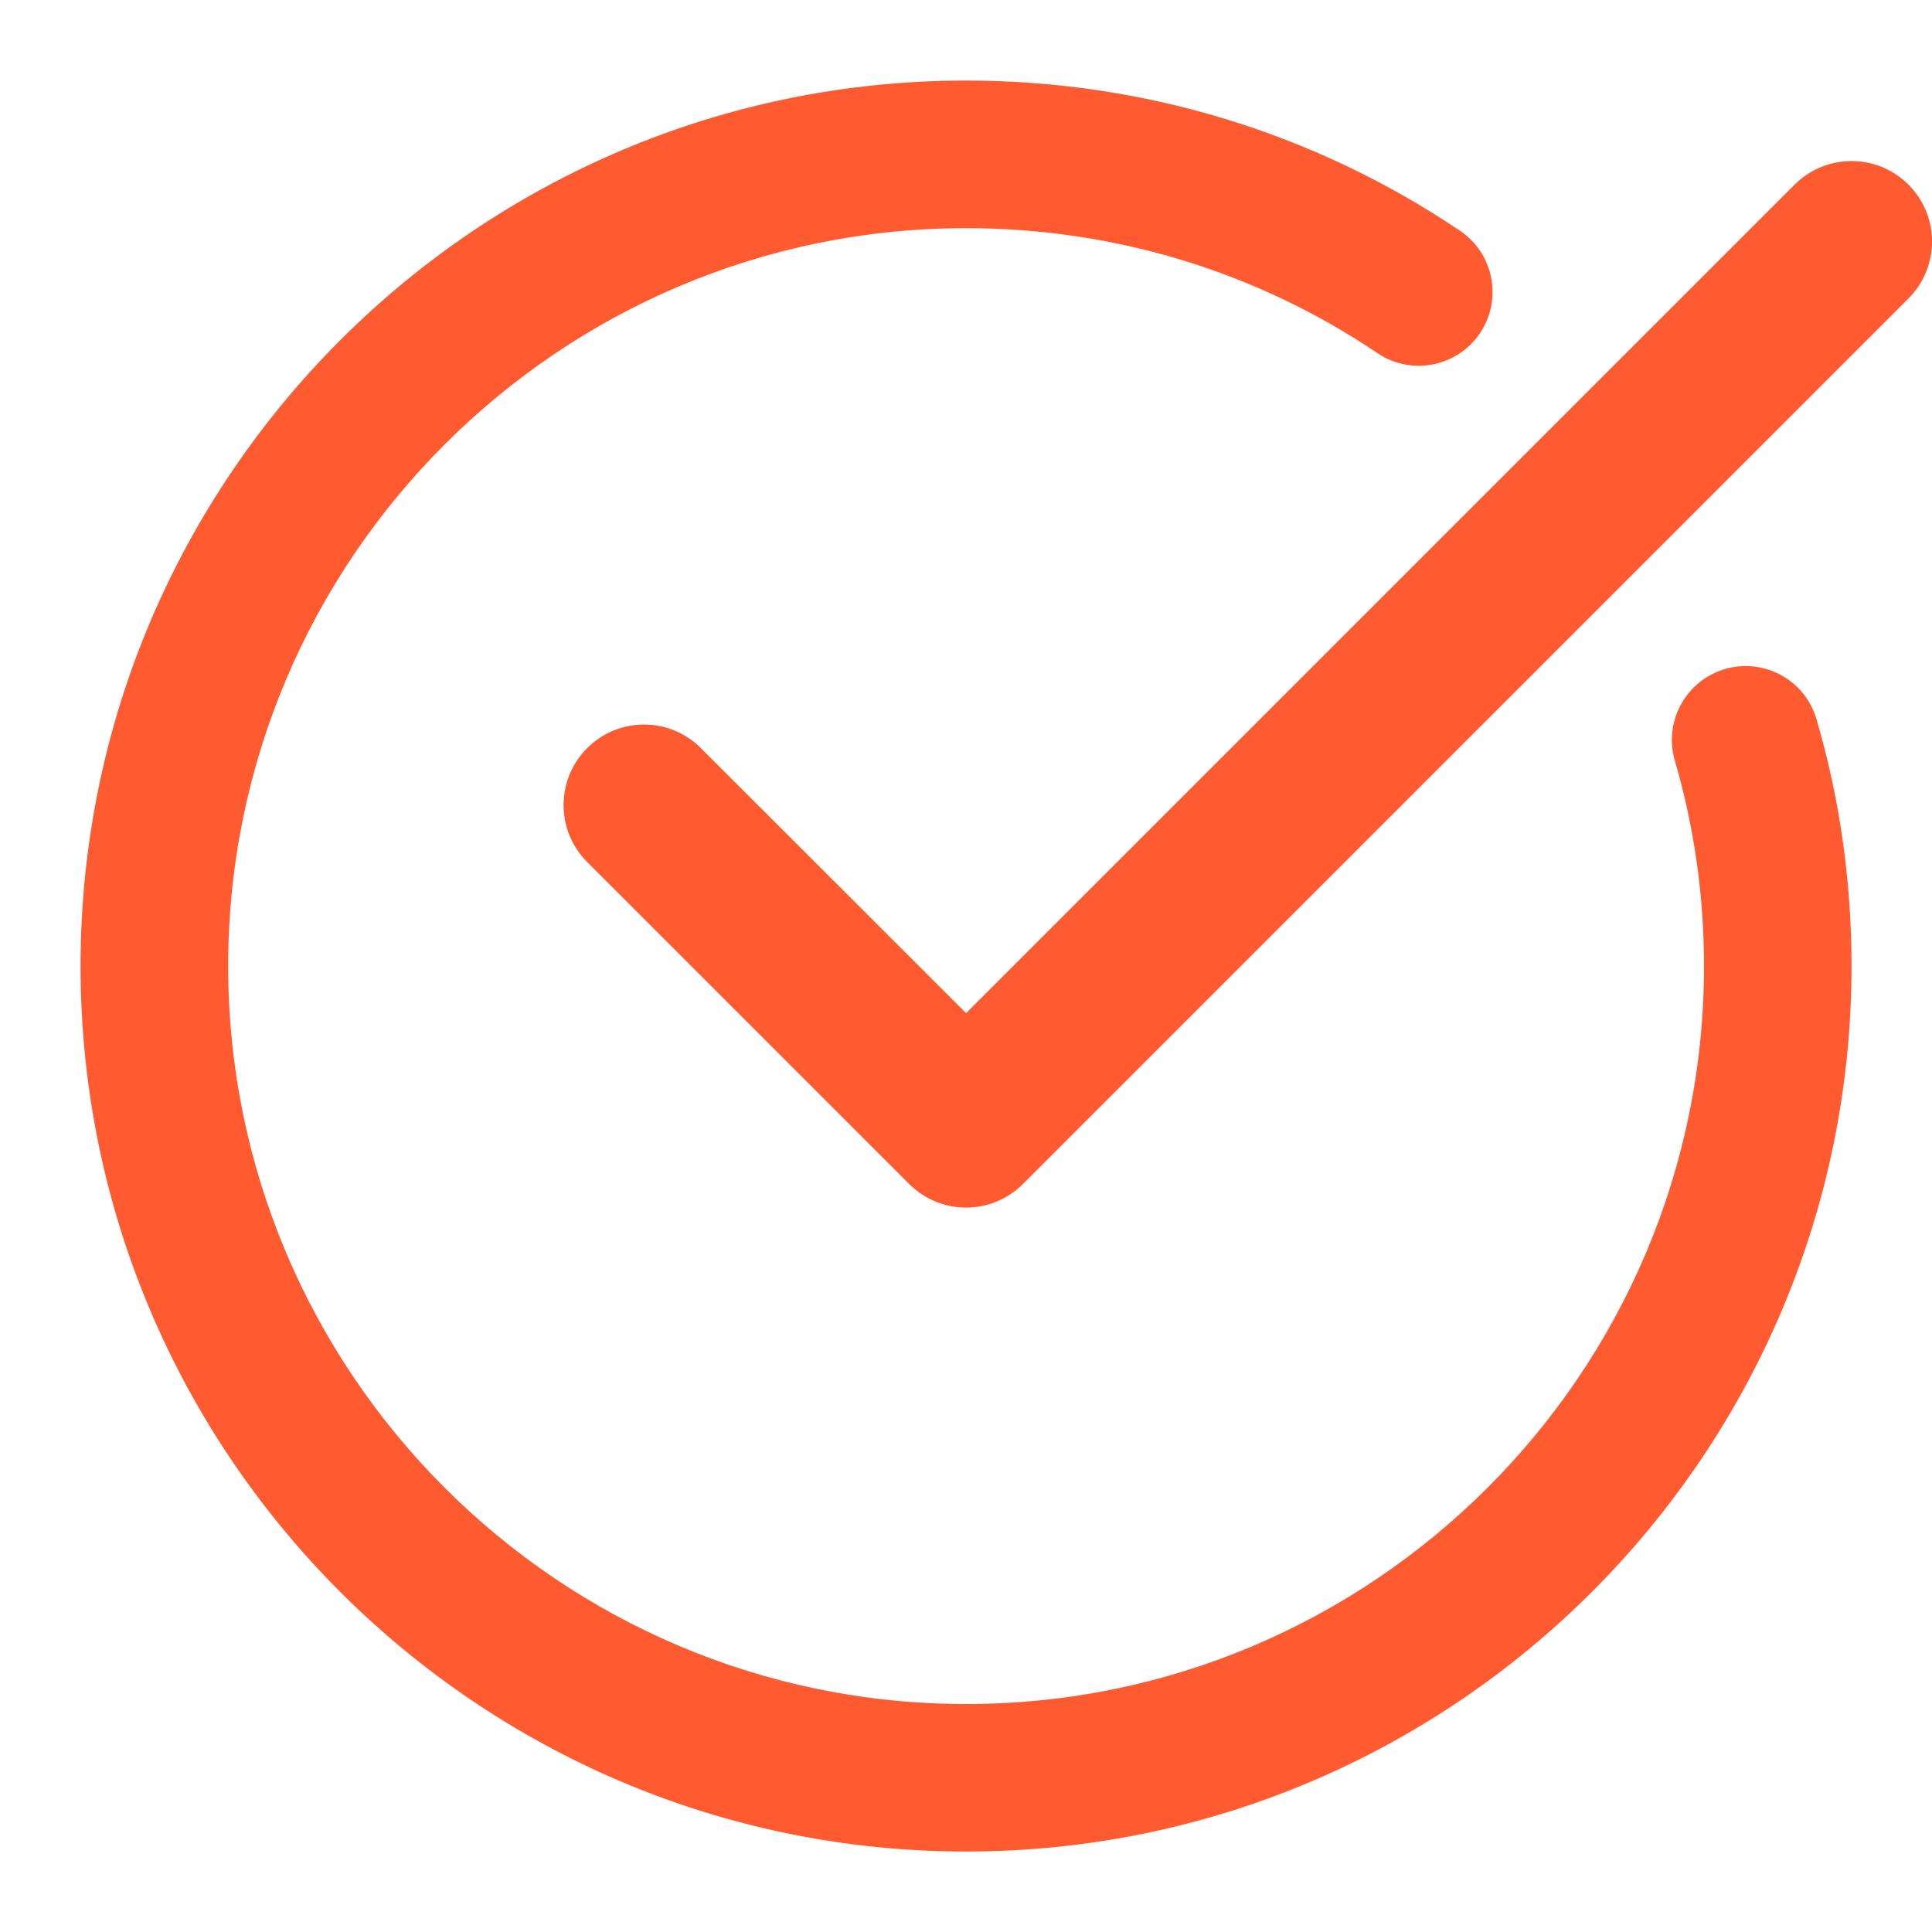
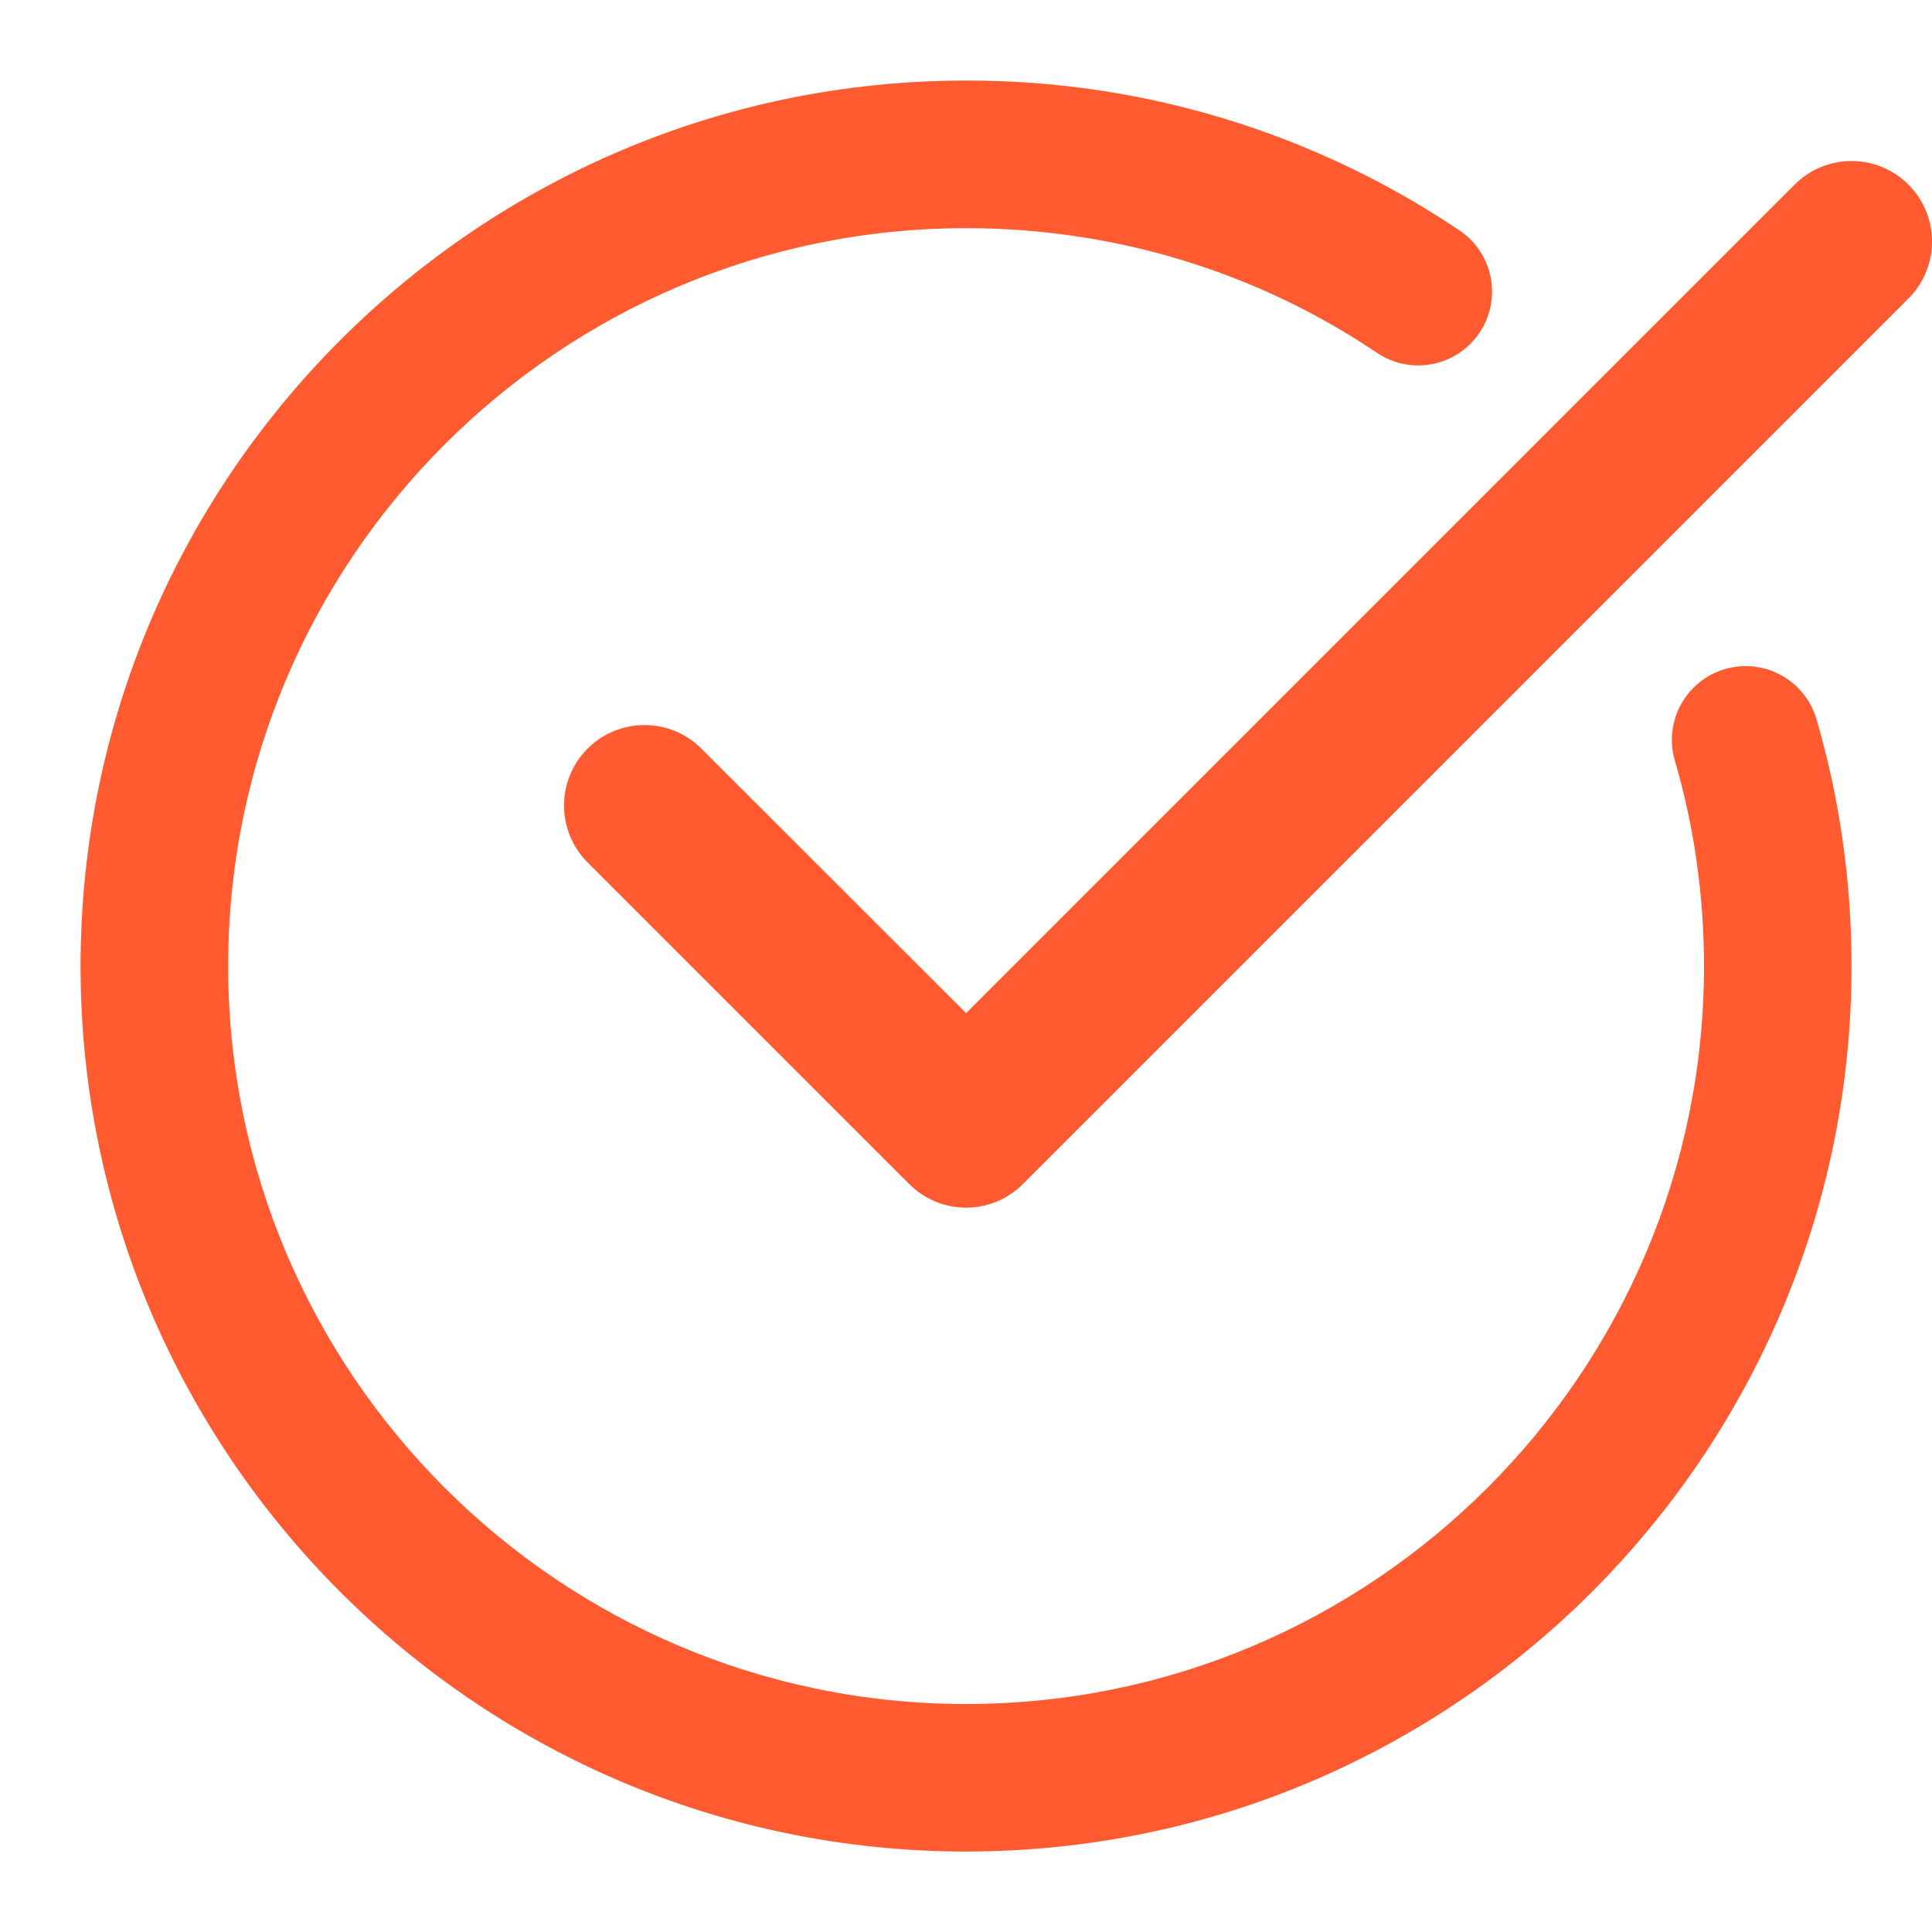
- <svg xmlns="http://www.w3.org/2000/svg" width="20" height="20" viewBox="0 0 20 20" fill="none">
-   <path d="M10.001 19.167C15.055 19.167 19.167 15.055 19.167 10.001C19.167 9.128 19.046 8.268 18.804 7.445C18.686 7.04 18.263 6.808 17.857 6.926C17.452 7.045 17.22 7.469 17.338 7.874C17.538 8.558 17.64 9.274 17.64 10.001C17.64 14.213 14.213 17.64 10.001 17.64C5.789 17.64 2.362 14.213 2.362 10.001C2.362 5.789 5.789 2.362 10.001 2.362C11.531 2.362 13.004 2.809 14.26 3.656C14.609 3.892 15.084 3.799 15.32 3.45C15.556 3.1 15.464 2.625 15.114 2.389C13.605 1.372 11.837 0.834 10.001 0.834C4.946 0.834 0.834 4.946 0.834 10.001C0.834 15.055 4.946 19.167 10.001 19.167Z" fill="#FF5A30" />
-   <path d="M18.578 1.911L10.001 10.488L7.256 7.745C6.931 7.419 6.403 7.419 6.078 7.745C5.753 8.07 5.753 8.598 6.078 8.923L9.411 12.256C9.574 12.419 9.787 12.501 10.001 12.501C10.214 12.501 10.427 12.419 10.59 12.256L19.756 3.09C20.082 2.764 20.082 2.237 19.756 1.911C19.431 1.586 18.904 1.586 18.578 1.911Z" fill="#FF5A30" />
+ <svg xmlns="http://www.w3.org/2000/svg" width="20" height="20" fill="none">
+   <path d="M10 19.167c5.055 0 9.167-4.112 9.167-9.166 0-.873-.122-1.733-.363-2.556a.763.763 0 10-1.466.429c.2.684.302 1.4.302 2.127 0 4.212-3.427 7.639-7.64 7.639-4.211 0-7.638-3.427-7.638-7.64 0-4.211 3.427-7.638 7.639-7.638 1.53 0 3.003.447 4.259 1.294a.764.764 0 00.854-1.267A9.11 9.11 0 0010 .834C4.946.834.834 4.946.834 10.001c0 5.054 4.112 9.166 9.167 9.166z" fill="#FF5A30" />
+   <path d="M18.578 1.911l-8.577 8.577-2.745-2.743a.833.833 0 00-1.178 1.178l3.333 3.333a.83.83 0 001.179 0l9.166-9.166a.833.833 0 00-1.178-1.179z" fill="#FF5A30" />
</svg>
